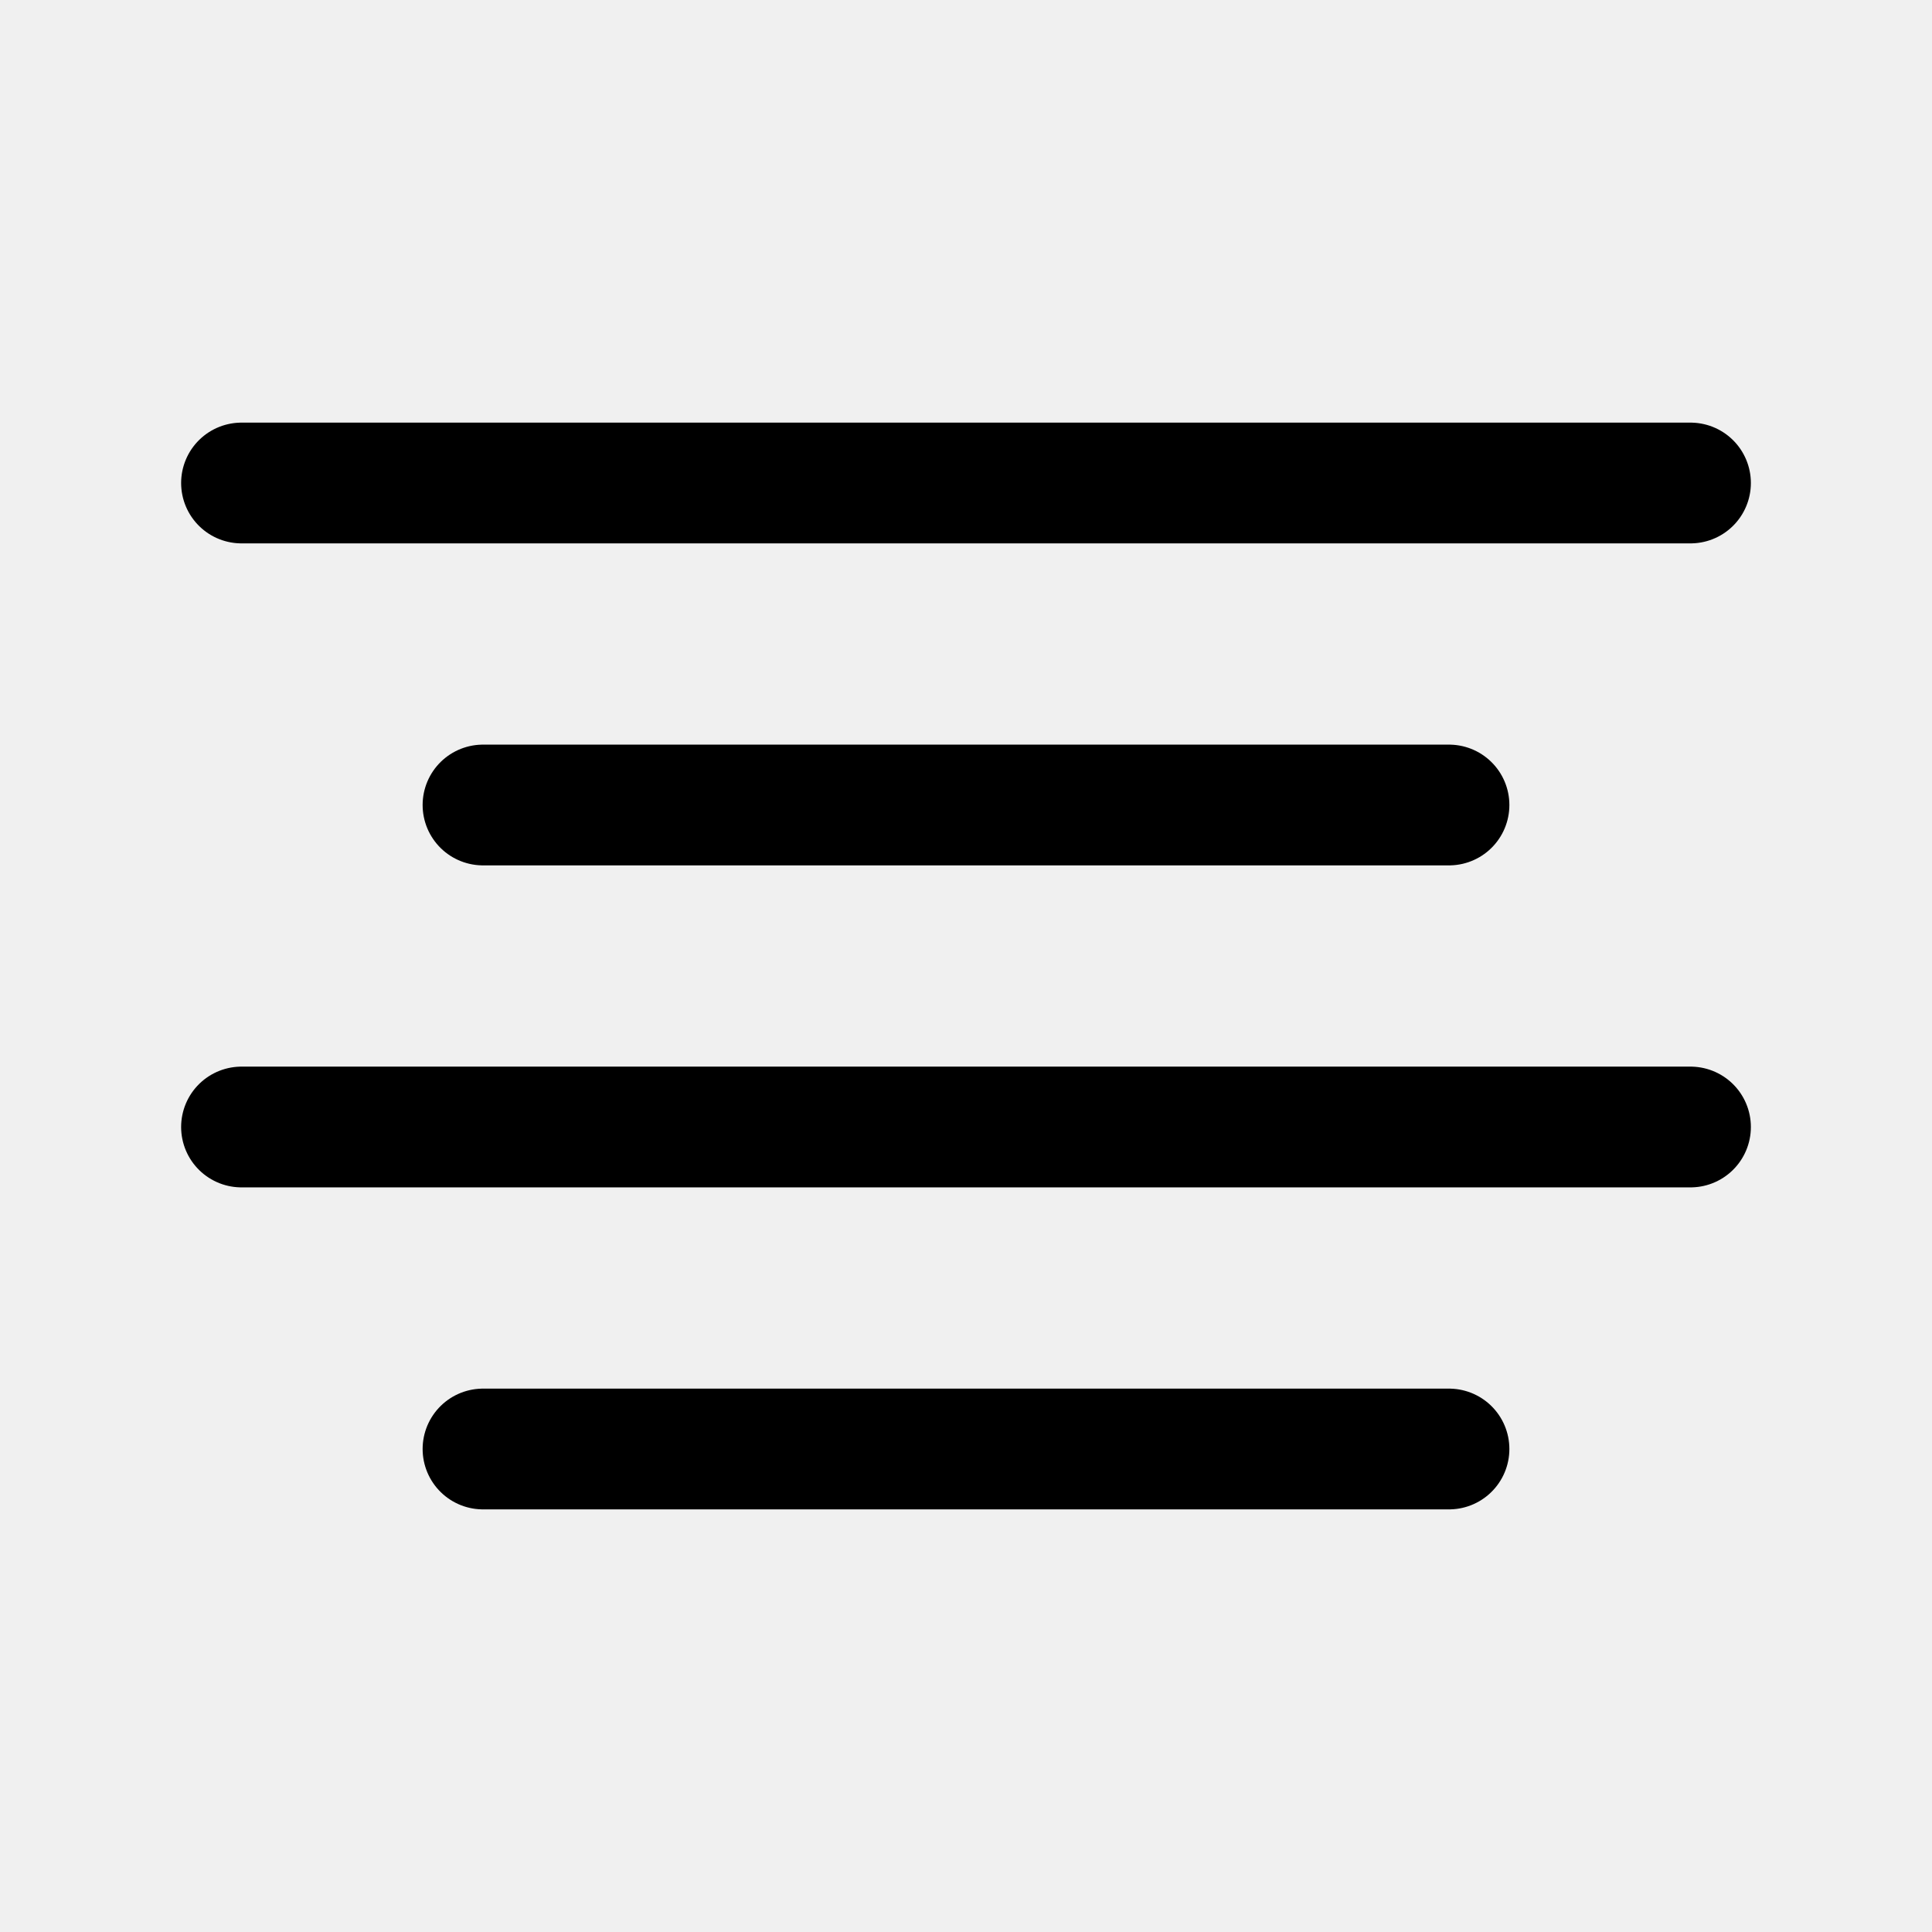
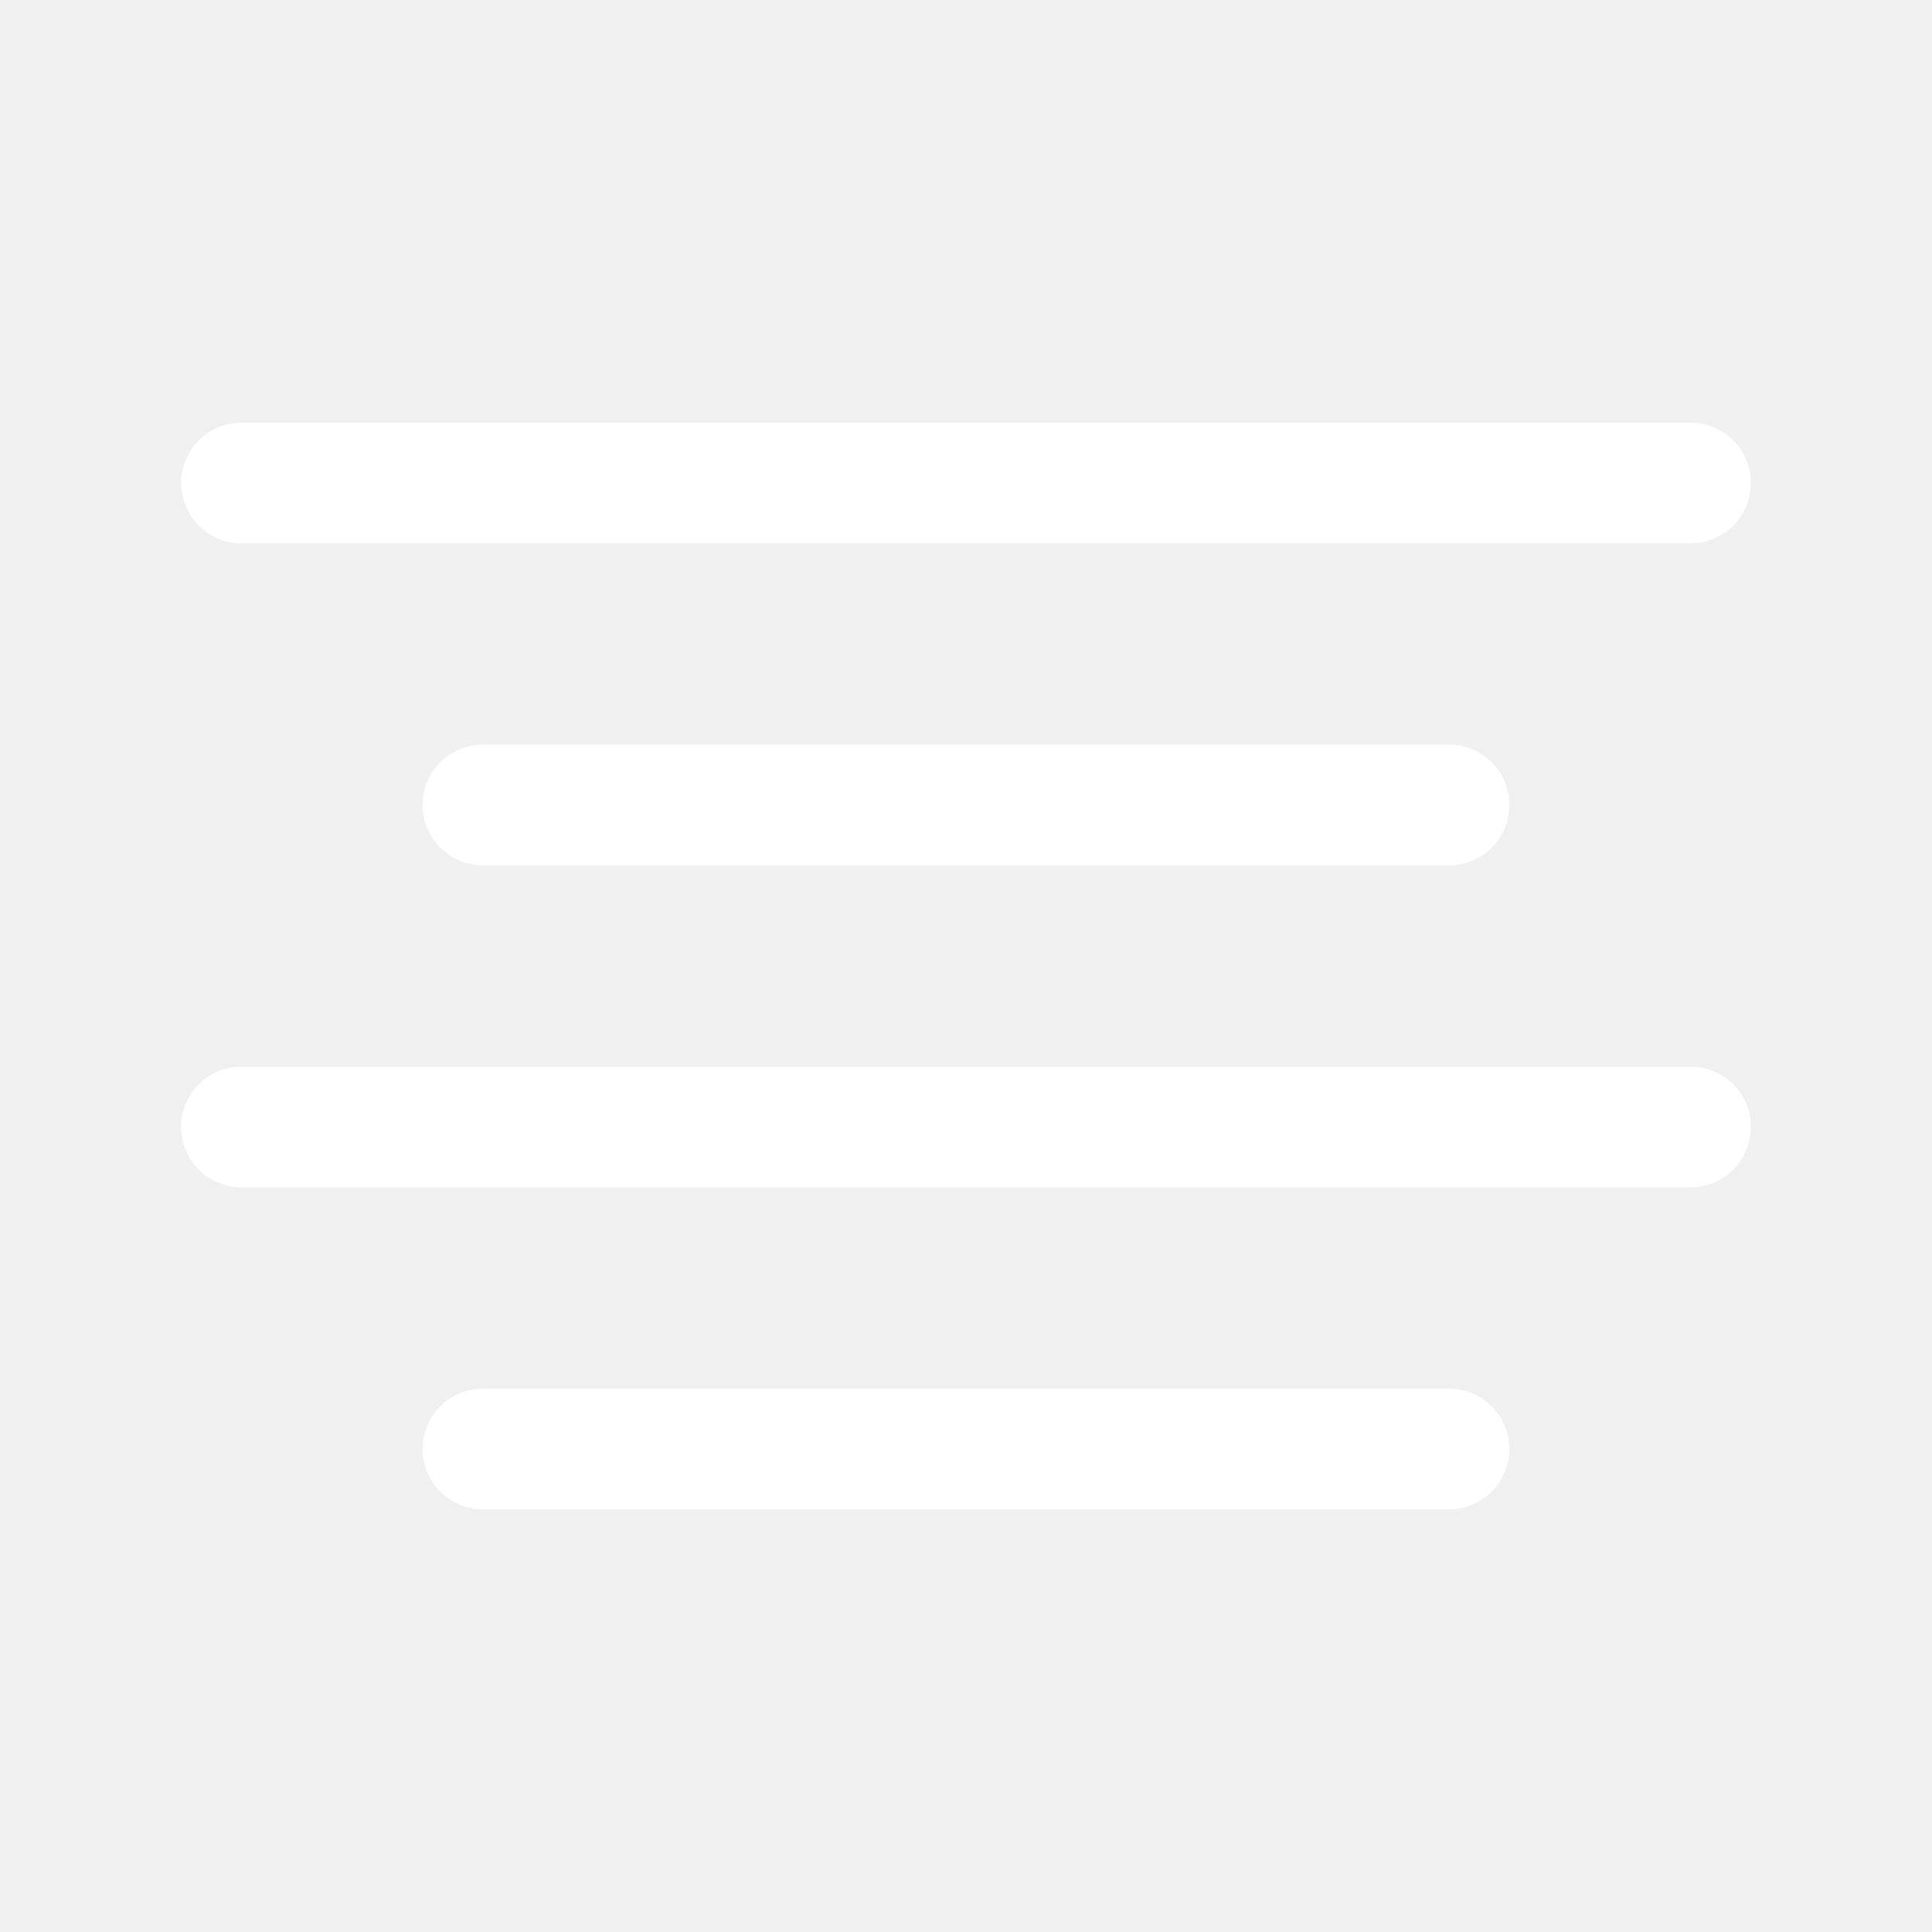
- <svg xmlns="http://www.w3.org/2000/svg" width="24px" height="24px" stroke-width="1.5" viewBox="0 0 24 24" fill="none" color="#000000">
-   <path d="M3 6H21" stroke="#000000" stroke-width="1.5" stroke-linecap="round" stroke-linejoin="round" />
-   <path d="M3 14H21" stroke="#000000" stroke-width="1.5" stroke-linecap="round" stroke-linejoin="round" />
-   <path d="M6 10L18 10" stroke="#000000" stroke-width="1.5" stroke-linecap="round" stroke-linejoin="round" />
-   <path d="M6 18L18 18" stroke="#000000" stroke-width="1.5" stroke-linecap="round" stroke-linejoin="round" />
+ <svg xmlns="http://www.w3.org/2000/svg" width="24px" height="24px" stroke-width="1.5" viewBox="0 0 24 24" fill="none" color="#ffffff">
+   <path d="M3 6H21" stroke="#ffffff" stroke-width="1.5" stroke-linecap="round" stroke-linejoin="round" />
+   <path d="M3 14H21" stroke="#ffffff" stroke-width="1.5" stroke-linecap="round" stroke-linejoin="round" />
+   <path d="M6 10L18 10" stroke="#ffffff" stroke-width="1.5" stroke-linecap="round" stroke-linejoin="round" />
+   <path d="M6 18L18 18" stroke="#ffffff" stroke-width="1.5" stroke-linecap="round" stroke-linejoin="round" />
</svg>
